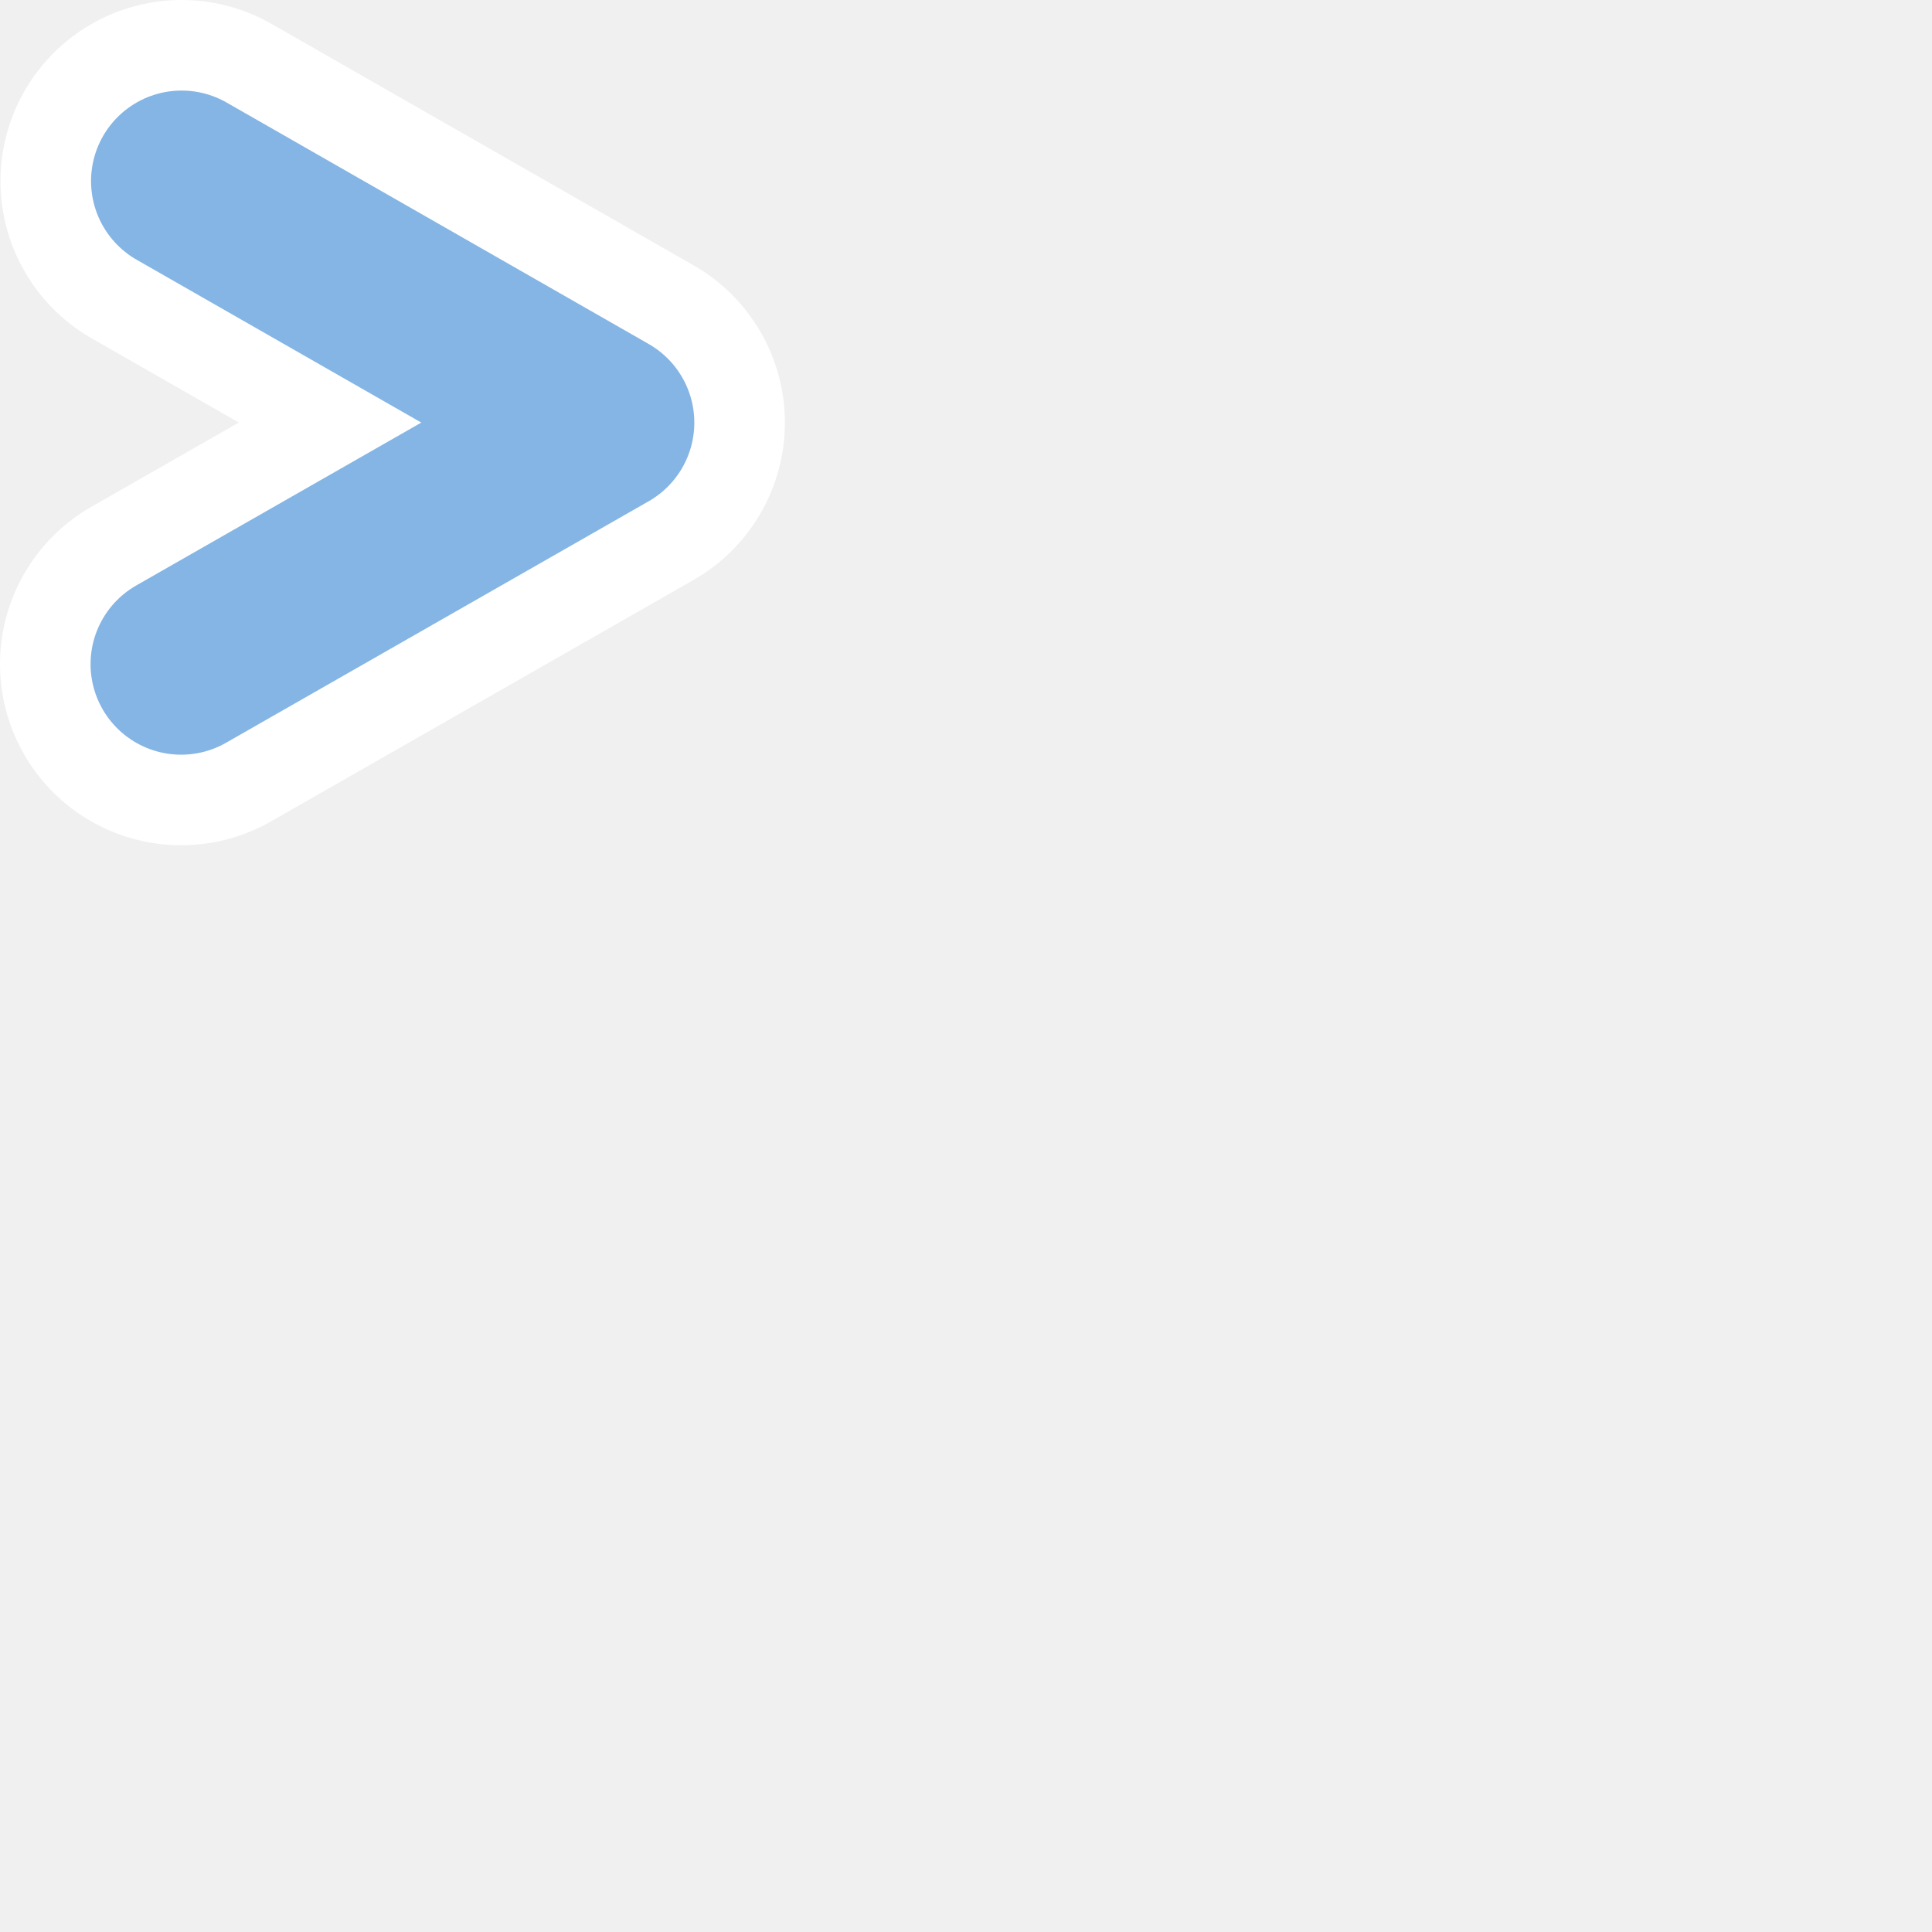
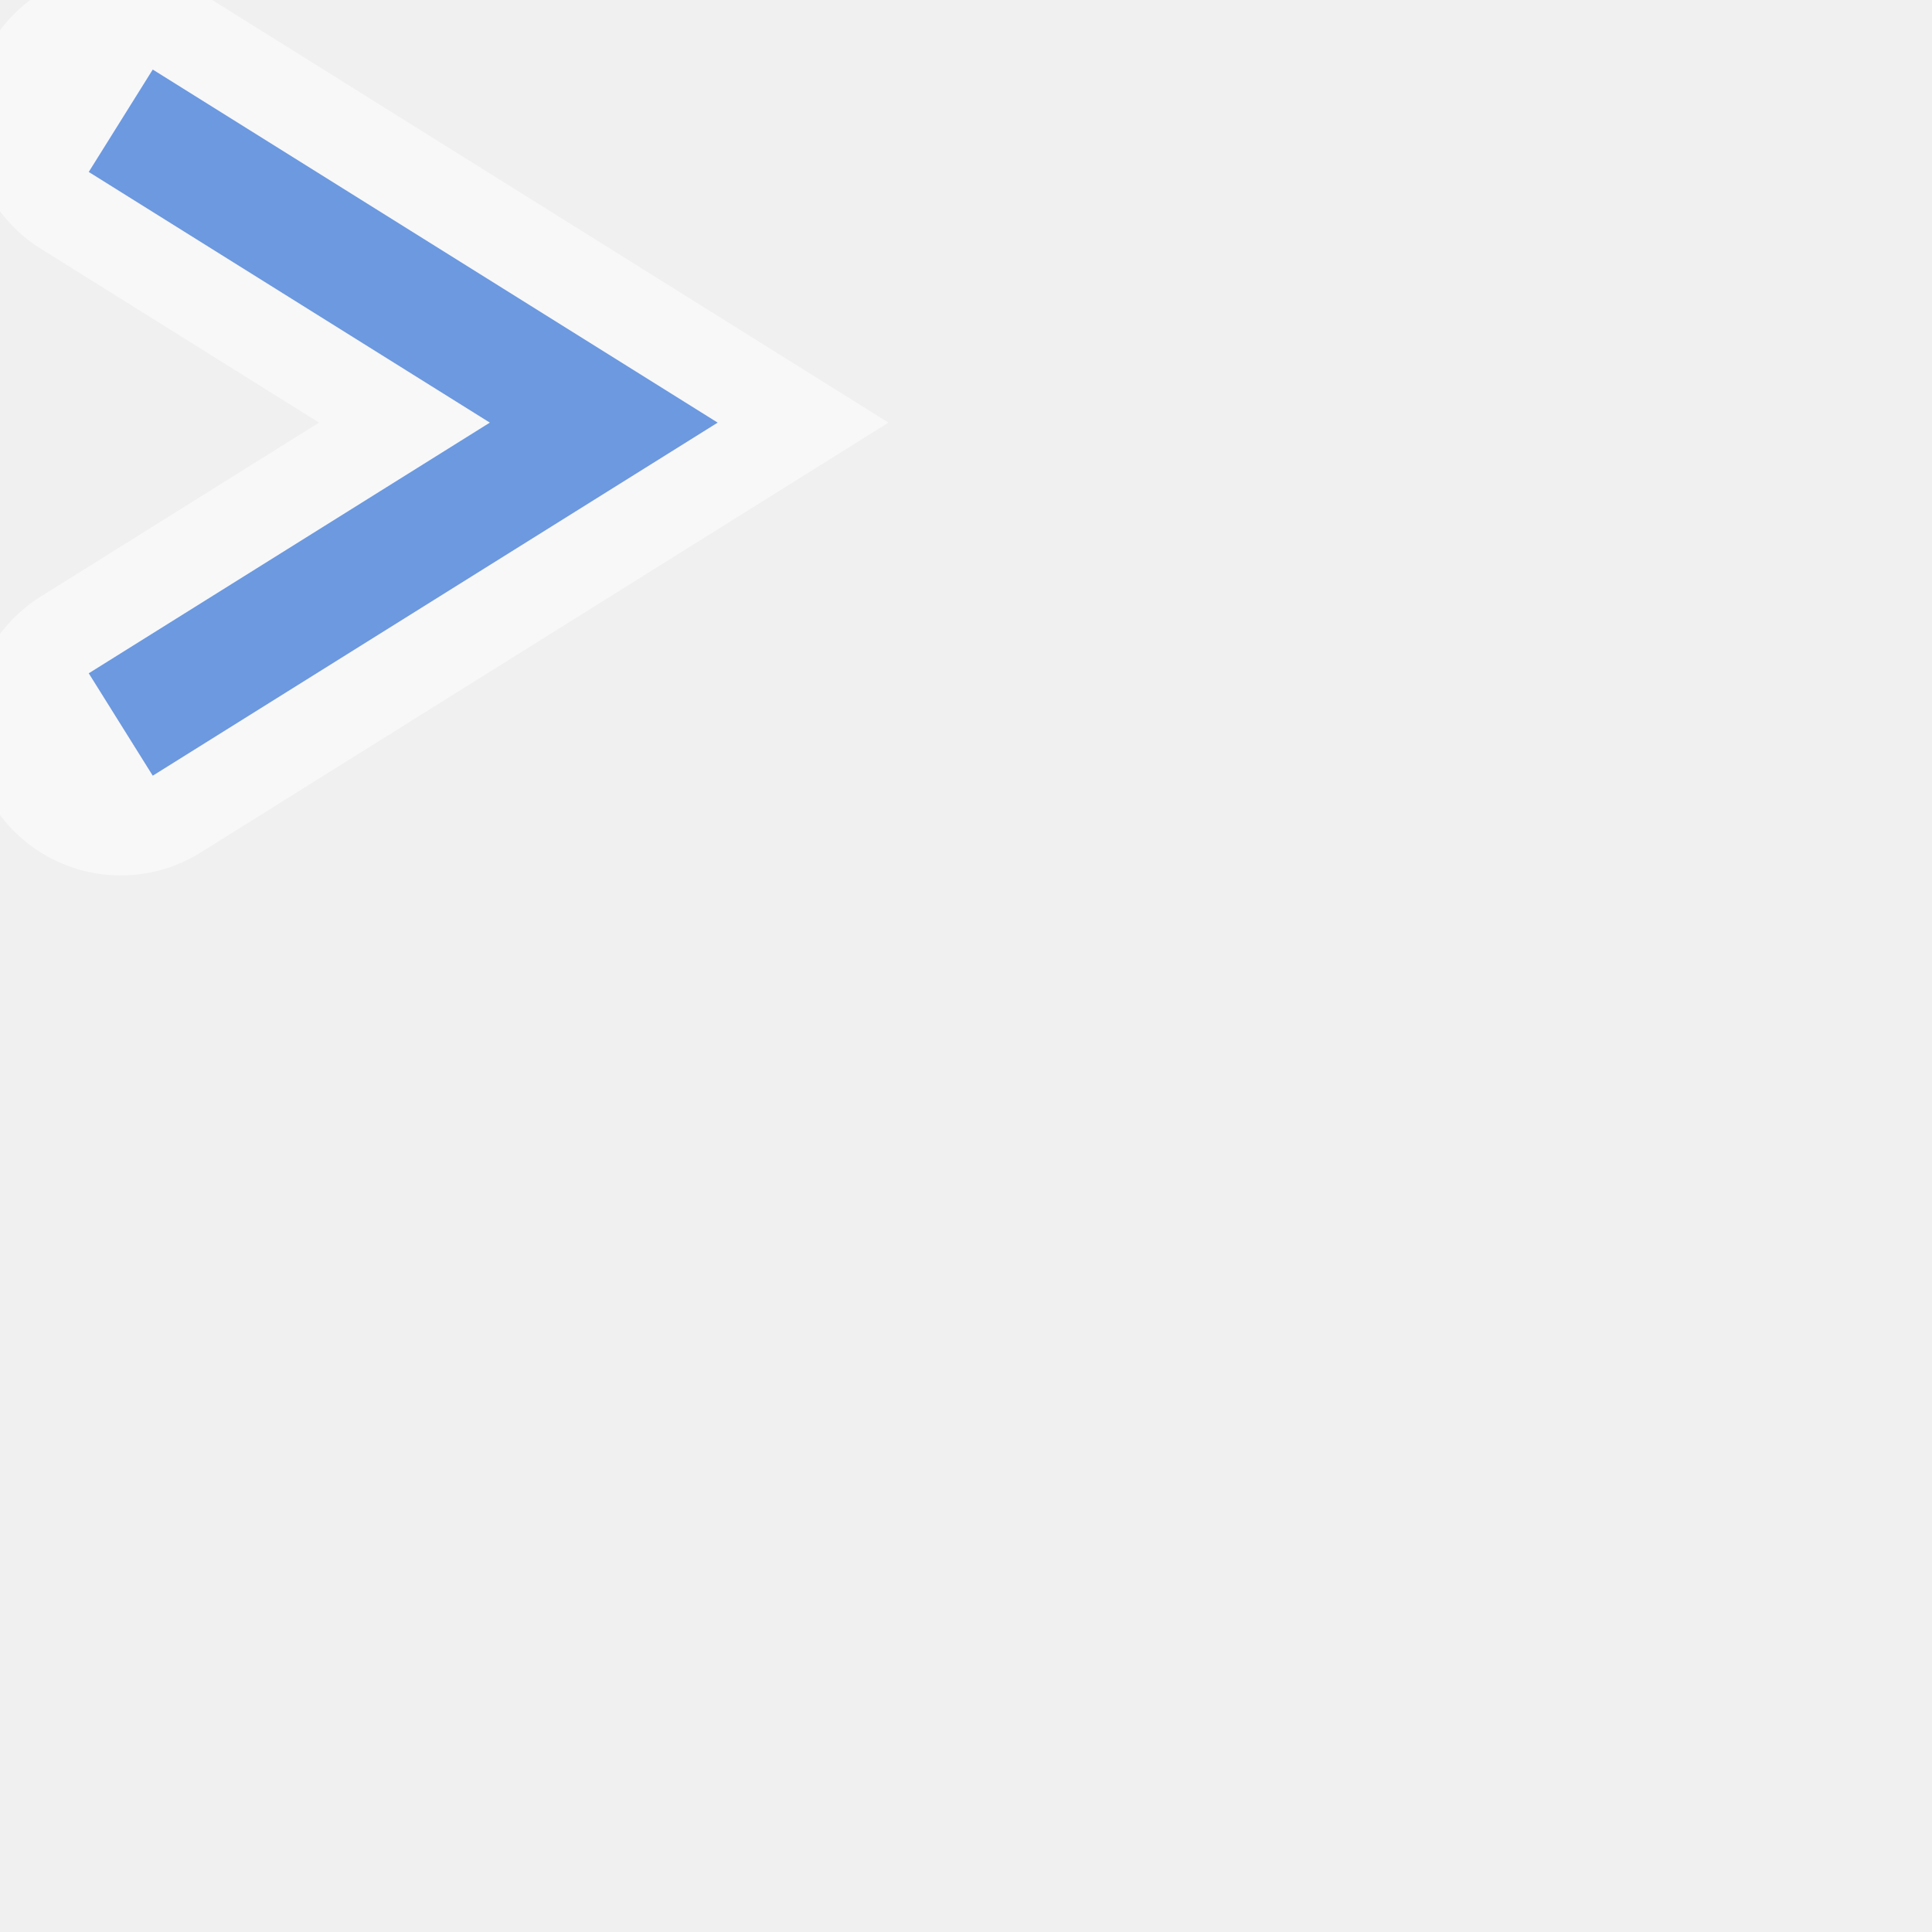
- <svg xmlns="http://www.w3.org/2000/svg" width="16" height="16">
-   <path d="M1.5 5.5l3.5-2L1.504 1.5" fill="none" stroke="#fff" stroke-width="3" stroke-linecap="round" stroke-linejoin="round" />
-   <path d="M1.5 5.5l3.5-2L1.504 1.5" fill="none" stroke="#84b5e4" stroke-width="1.5" stroke-linecap="round" stroke-linejoin="round" />
+ <svg xmlns="http://www.w3.org/2000/svg" width="16" height="16" version="1.1" id="svg3925">
+   <defs id="defs3929" />
+   <path d="M 1,6 L 5,3.5 L 1,1" fill="none" stroke="#fff" stroke-width="3" stroke-linecap="round" stroke-linejoin="round" id="path3921" style="stroke:#ffffff;stroke-opacity:0.5;stroke-width:2.5;stroke-miterlimit:4;stroke-dasharray:none;stroke-linecap:round;stroke-linejoin:miter" />
+   <path d="M 1,6 L 5,3.5 L 1,1" fill="none" stroke="#84b5e4" stroke-width="1.5" stroke-linecap="round" stroke-linejoin="round" id="path3923" style="stroke-width:1;stroke-linecap:butt;stroke-linejoin:miter;stroke-miterlimit:4;stroke-dasharray:none;stroke:#6c99df;stroke-opacity:1" />
</svg>
